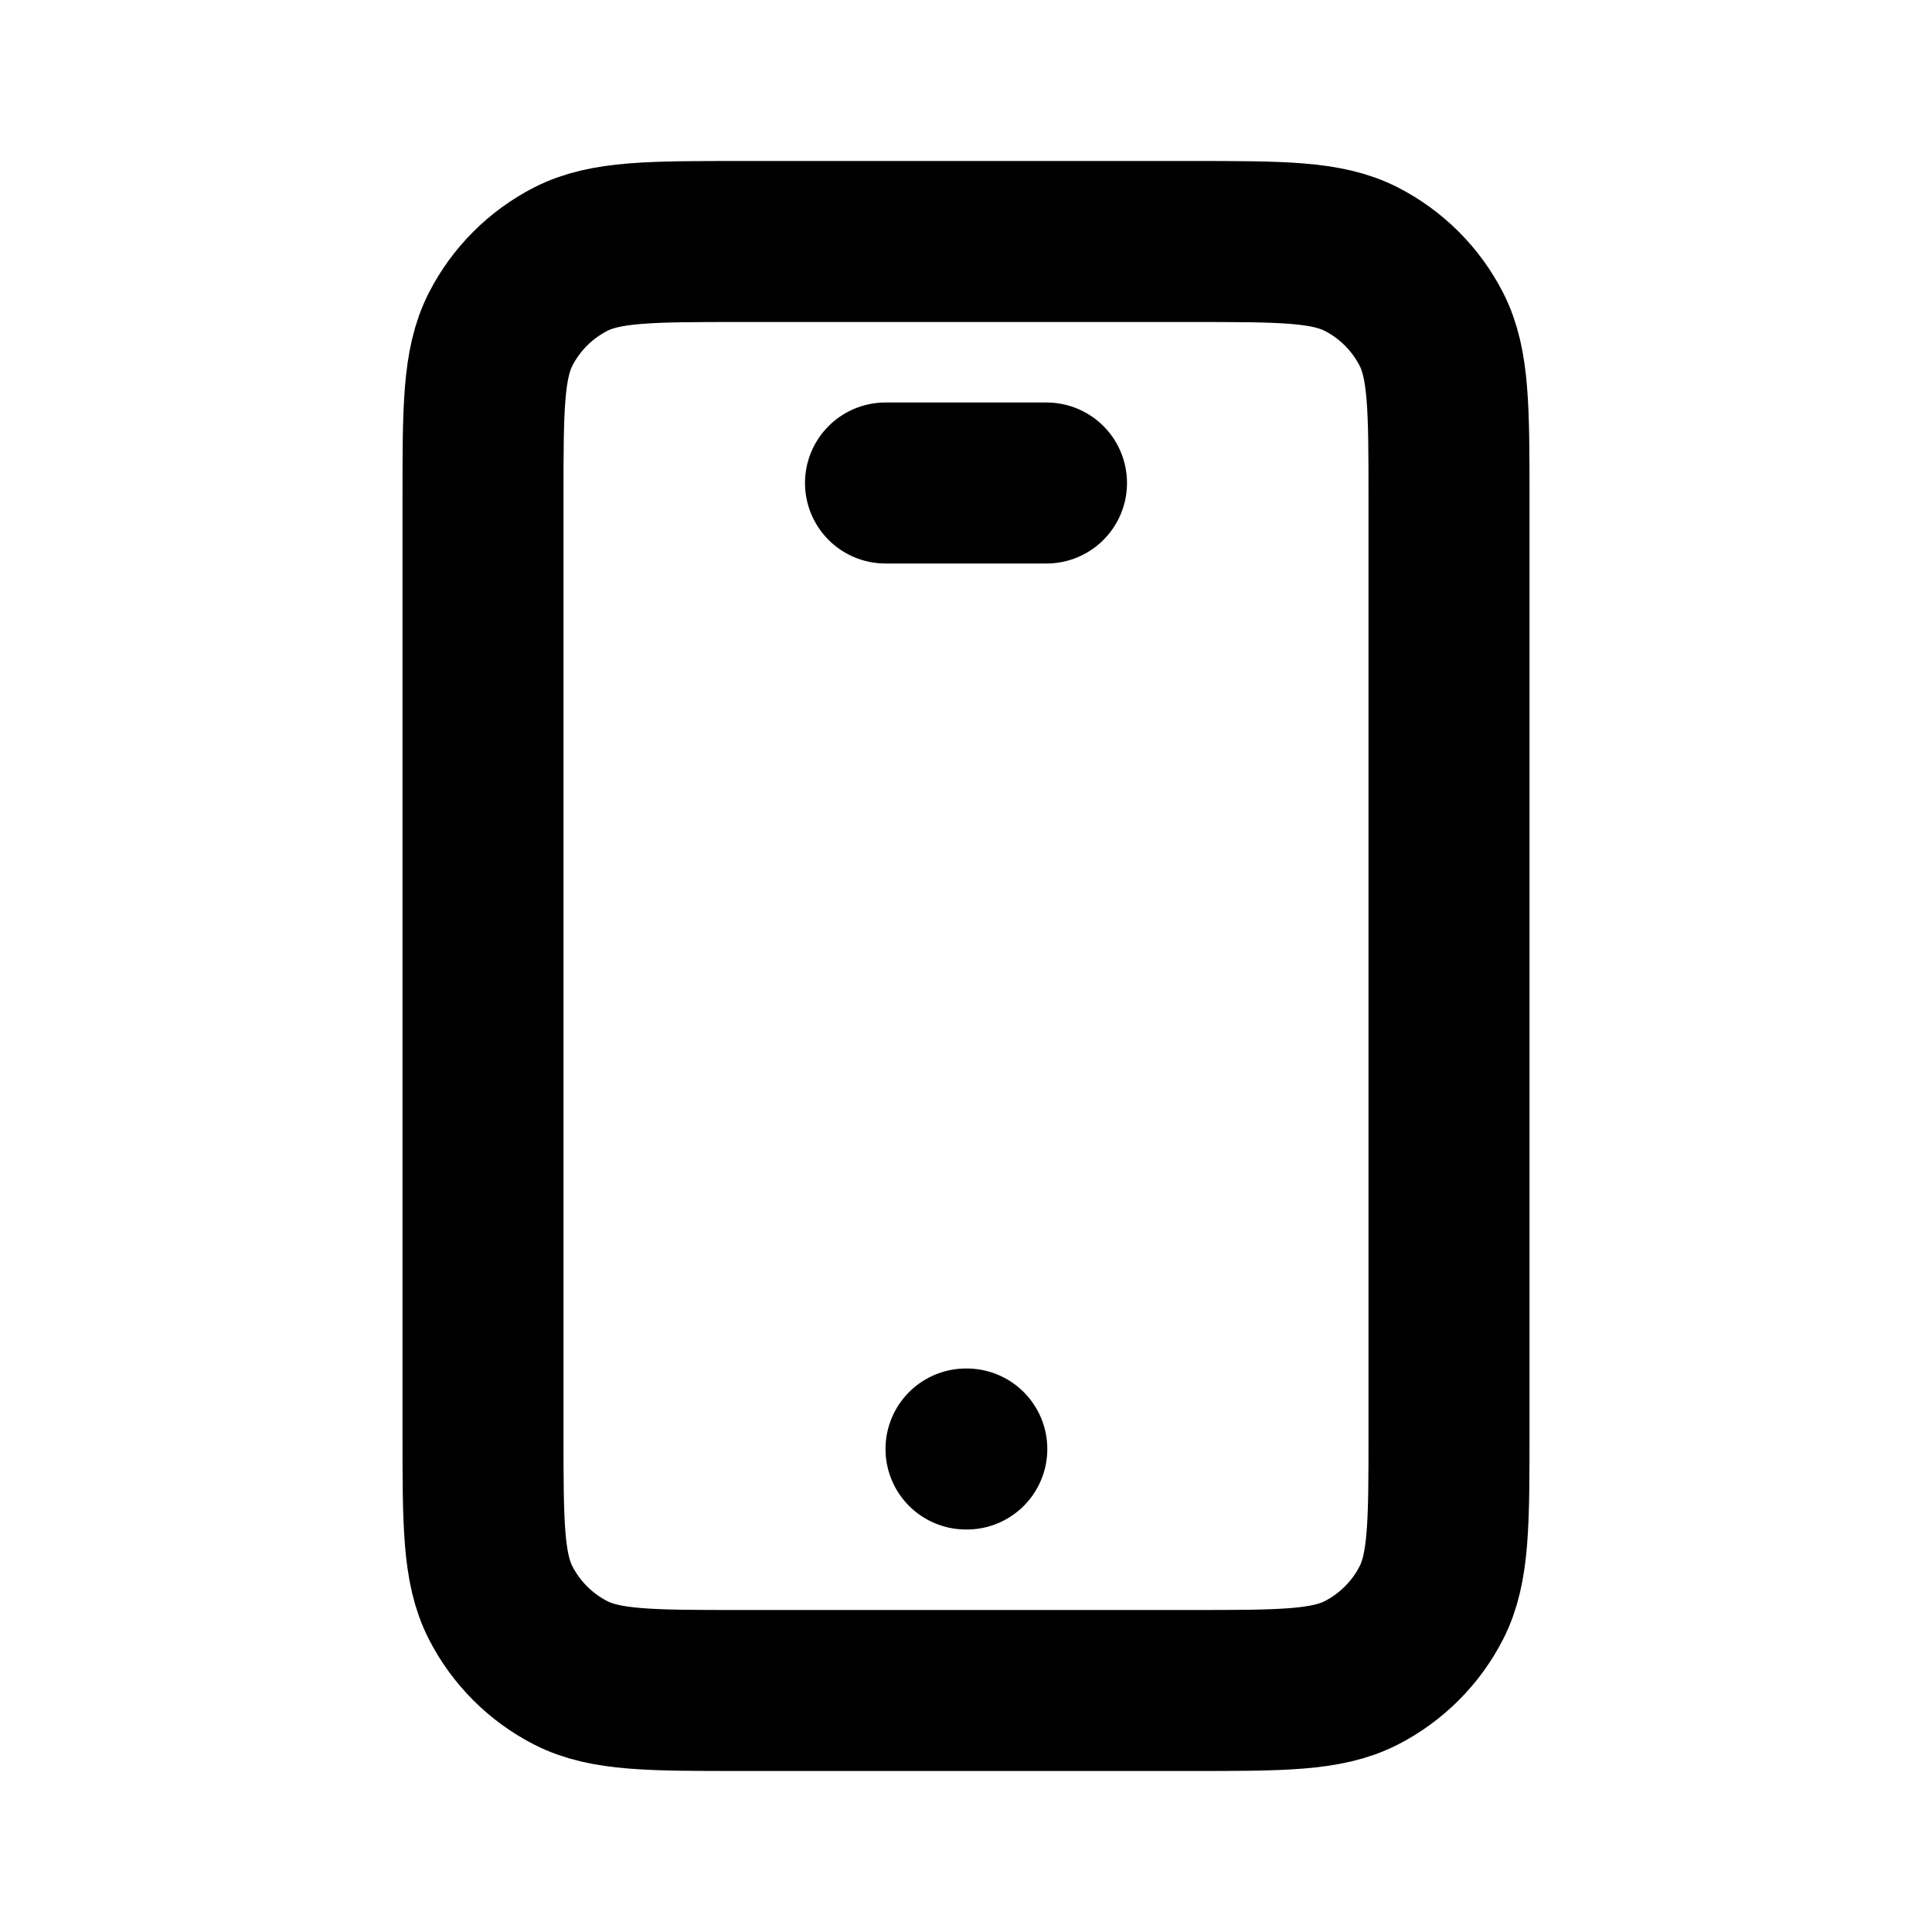
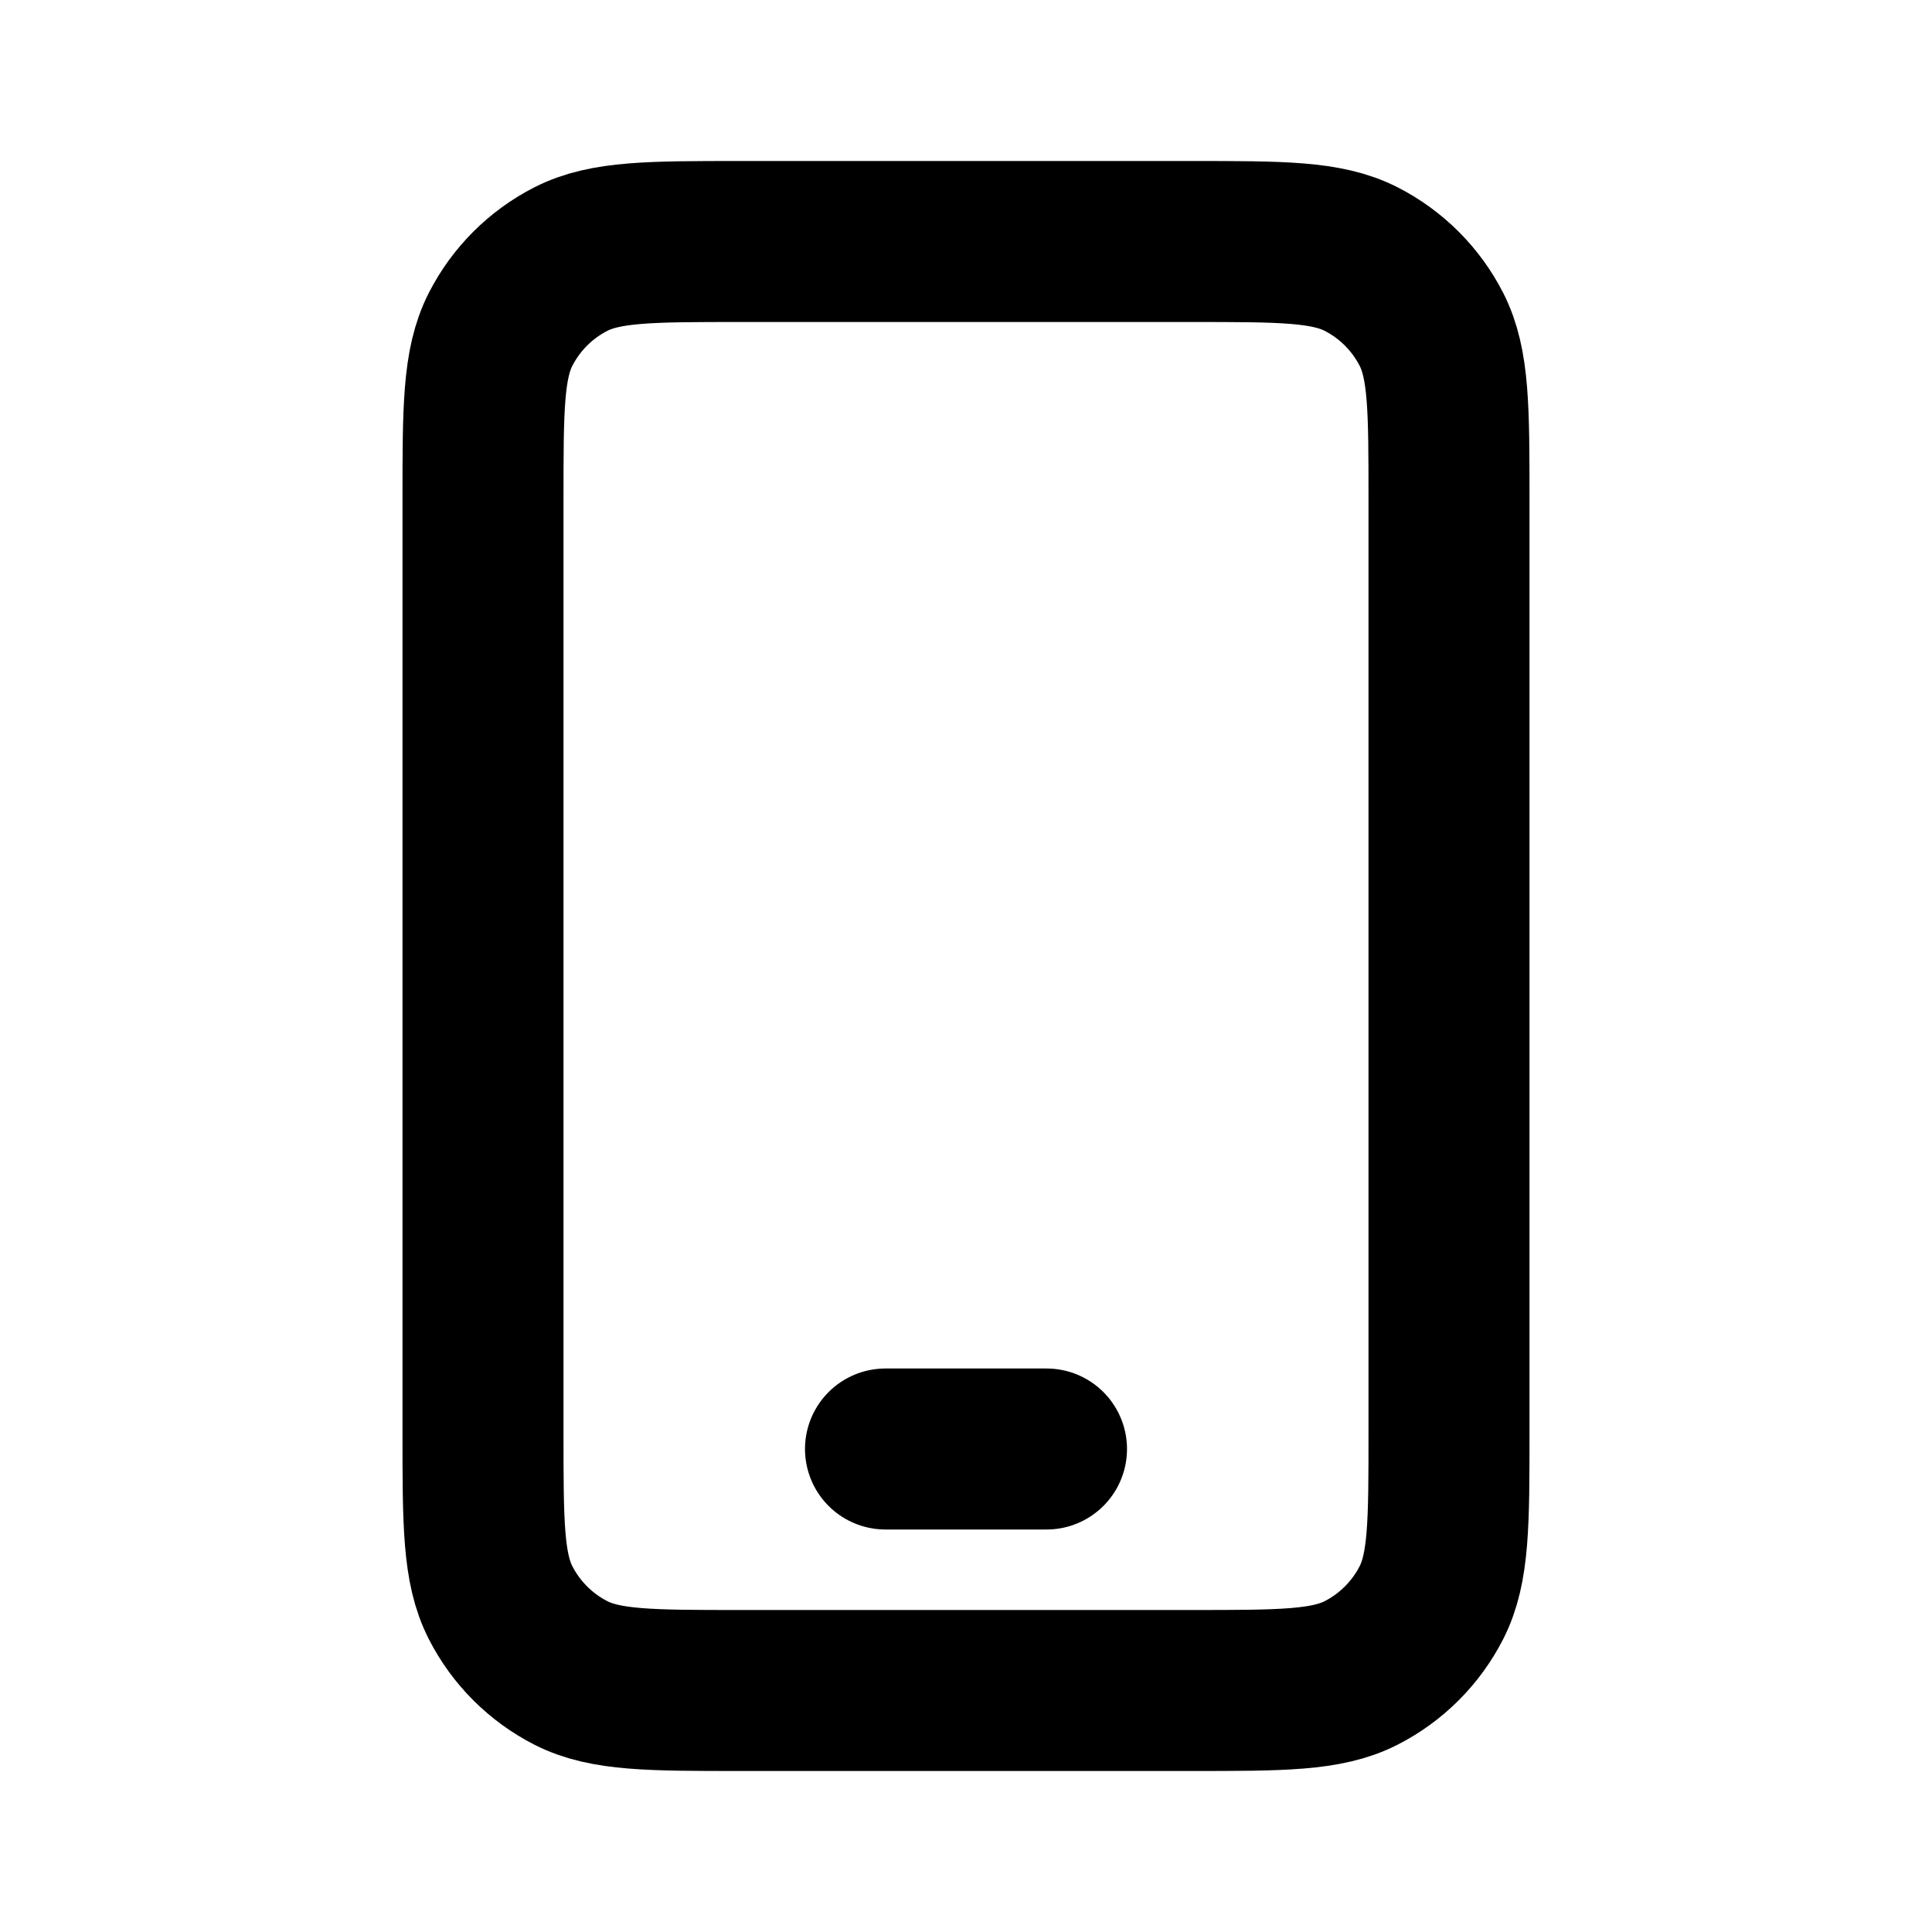
<svg xmlns="http://www.w3.org/2000/svg" width="800px" height="800px" viewBox="0 0 24 24" fill="none">
-   <path d="M12 18H12.01M11 6H13M9.2 21H14.8C15.92 21 16.48 21 16.908 20.782C17.284 20.59 17.59 20.284 17.782 19.908C18 19.48 18 18.92 18 17.8V6.2C18 5.08 18 4.52 17.782 4.092C17.59 3.716 17.284 3.41 16.908 3.218C16.48 3 15.92 3 14.8 3H9.2C8.08 3 7.52 3 7.092 3.218C6.716 3.41 6.41 3.716 6.218 4.092C6 4.52 6 5.08 6 6.2V17.8C6 18.92 6 19.48 6.218 19.908C6.41 20.284 6.716 20.59 7.092 20.782C7.52 21 8.08 21 9.2 21Z" stroke="#000000" stroke-width="2" stroke-linecap="round" stroke-linejoin="round" />
+   <path d="M11 18H13M9.2 21H14.8C15.92 21 16.48 21 16.908 20.782C17.284 20.59 17.59 20.284 17.782 19.908C18 19.48 18 18.92 18 17.8V6.2C18 5.08 18 4.52 17.782 4.092C17.59 3.716 17.284 3.41 16.908 3.218C16.48 3 15.92 3 14.8 3H9.2C8.08 3 7.52 3 7.092 3.218C6.716 3.41 6.41 3.716 6.218 4.092C6 4.52 6 5.08 6 6.2V17.8C6 18.92 6 19.48 6.218 19.908C6.41 20.284 6.716 20.59 7.092 20.782C7.52 21 8.08 21 9.2 21Z" stroke="#000000" stroke-width="2" stroke-linecap="round" stroke-linejoin="round" />
</svg>
